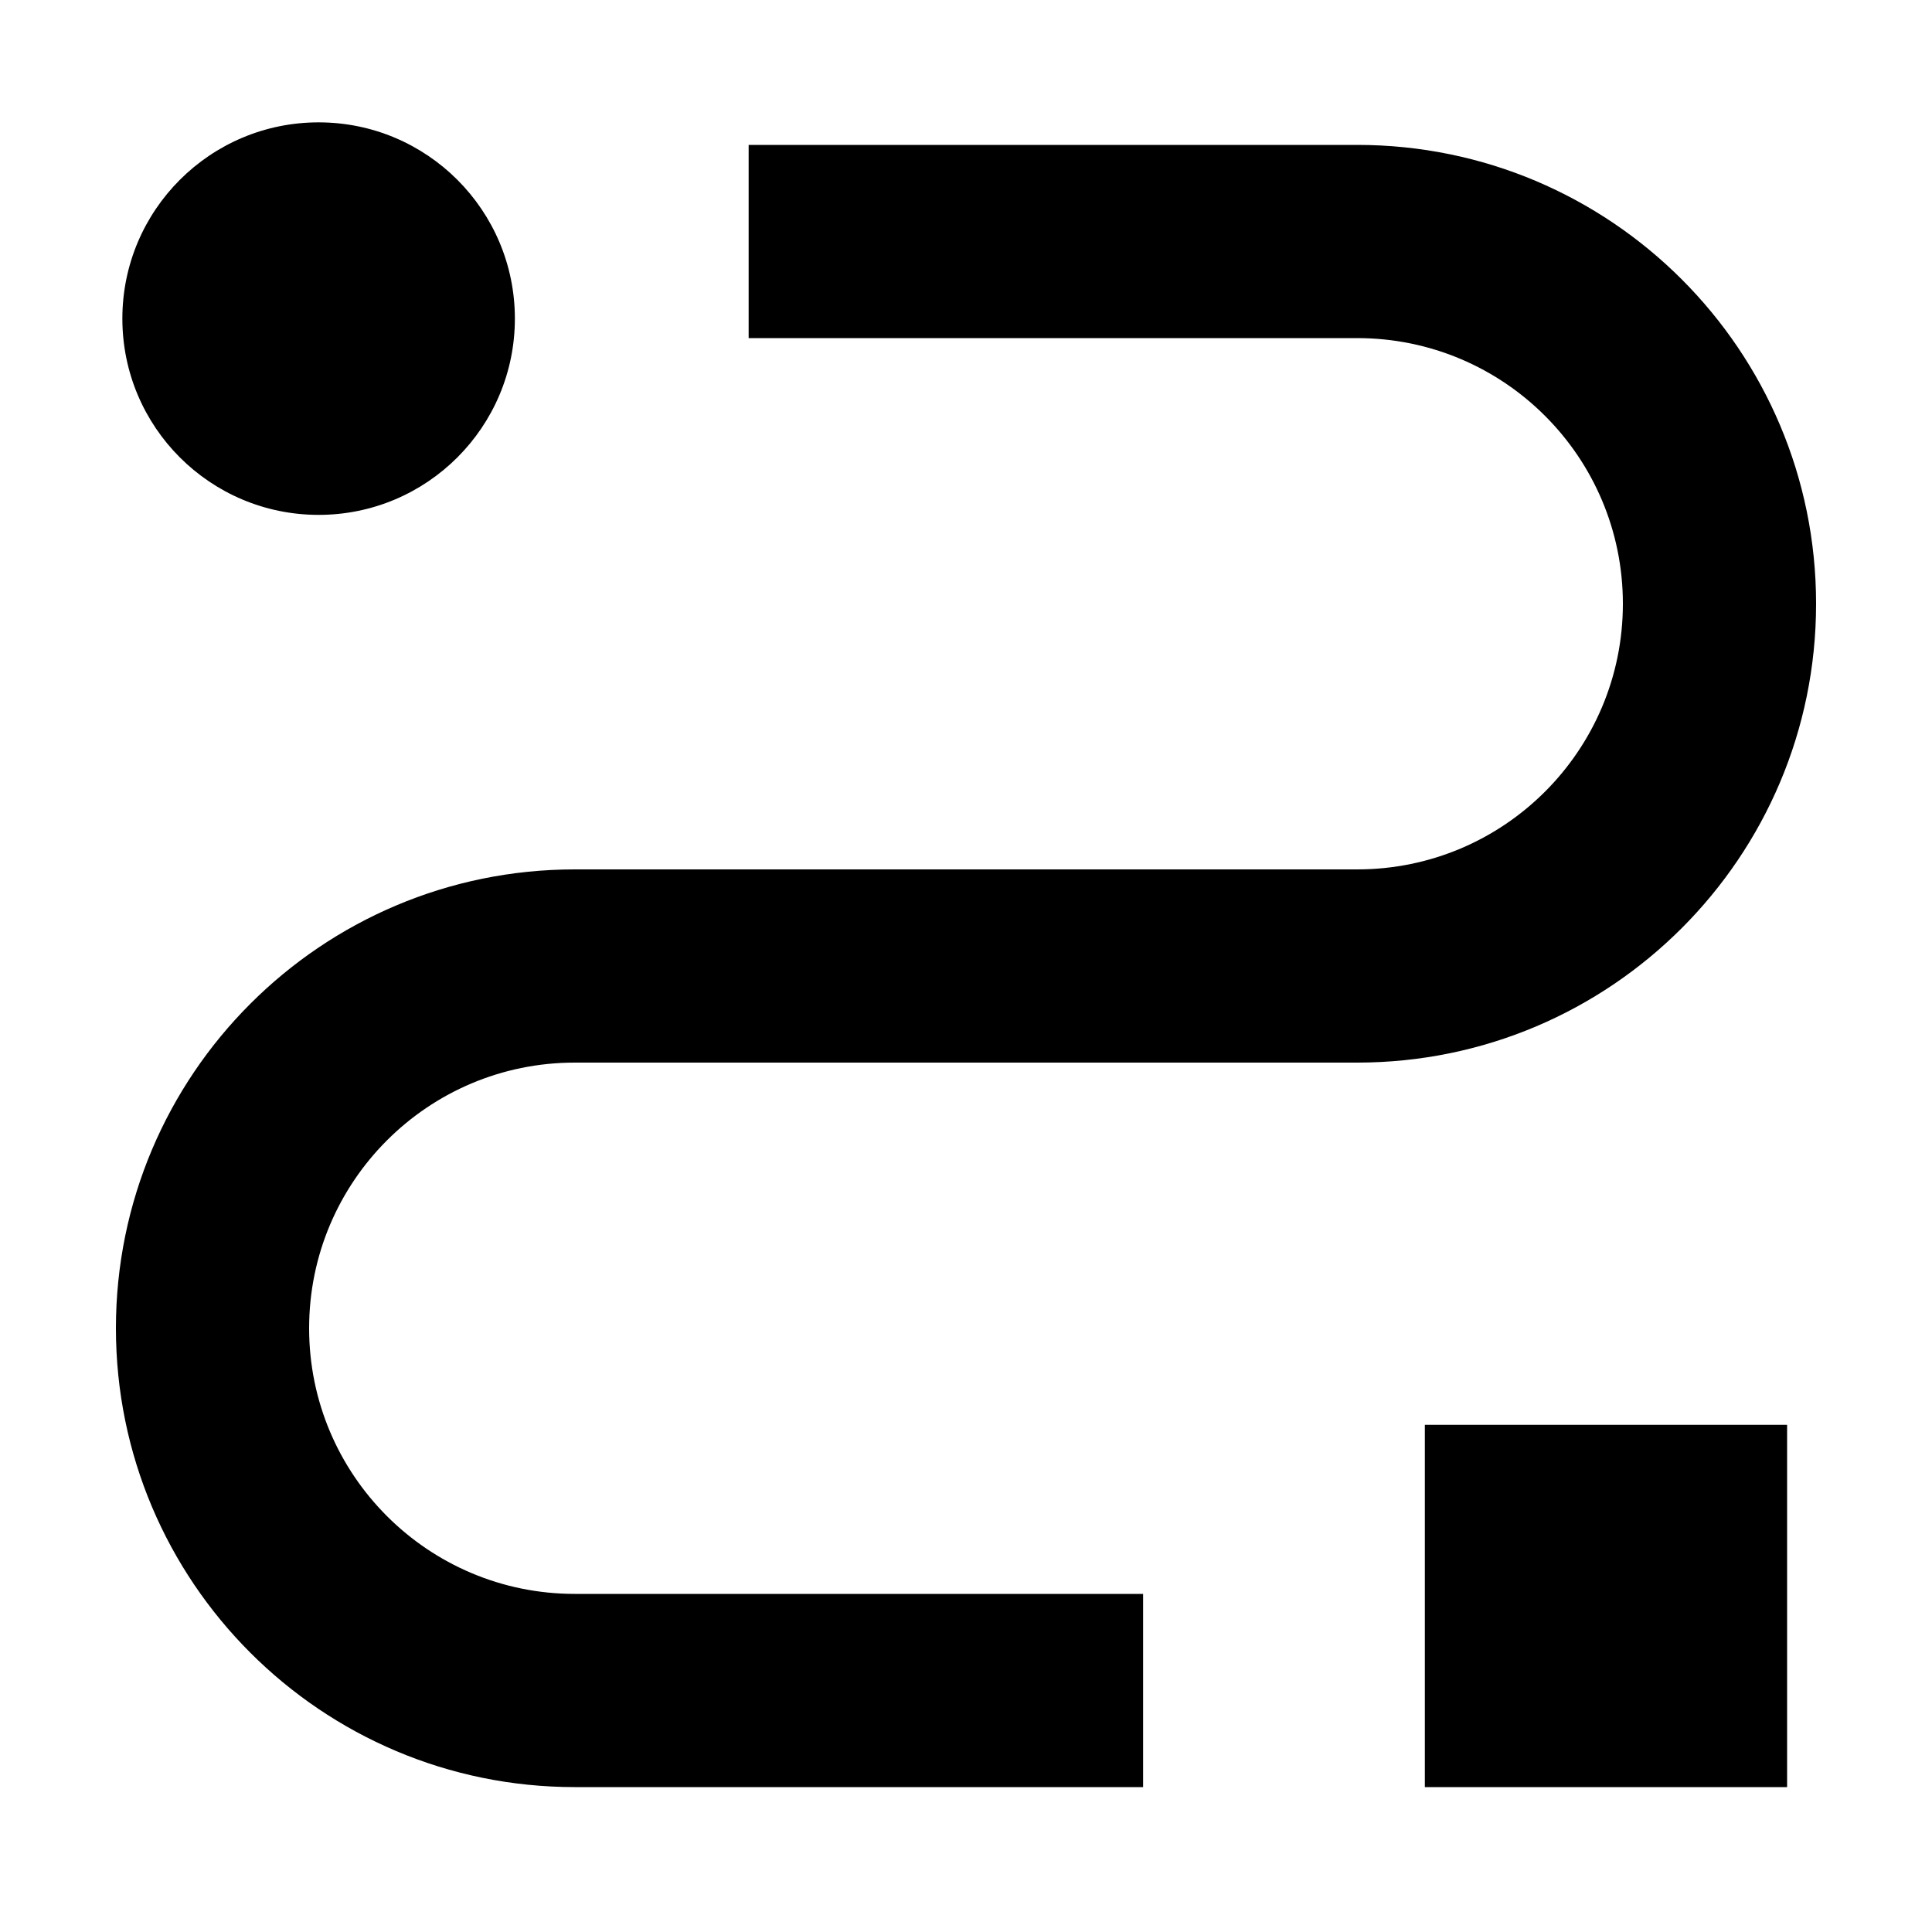
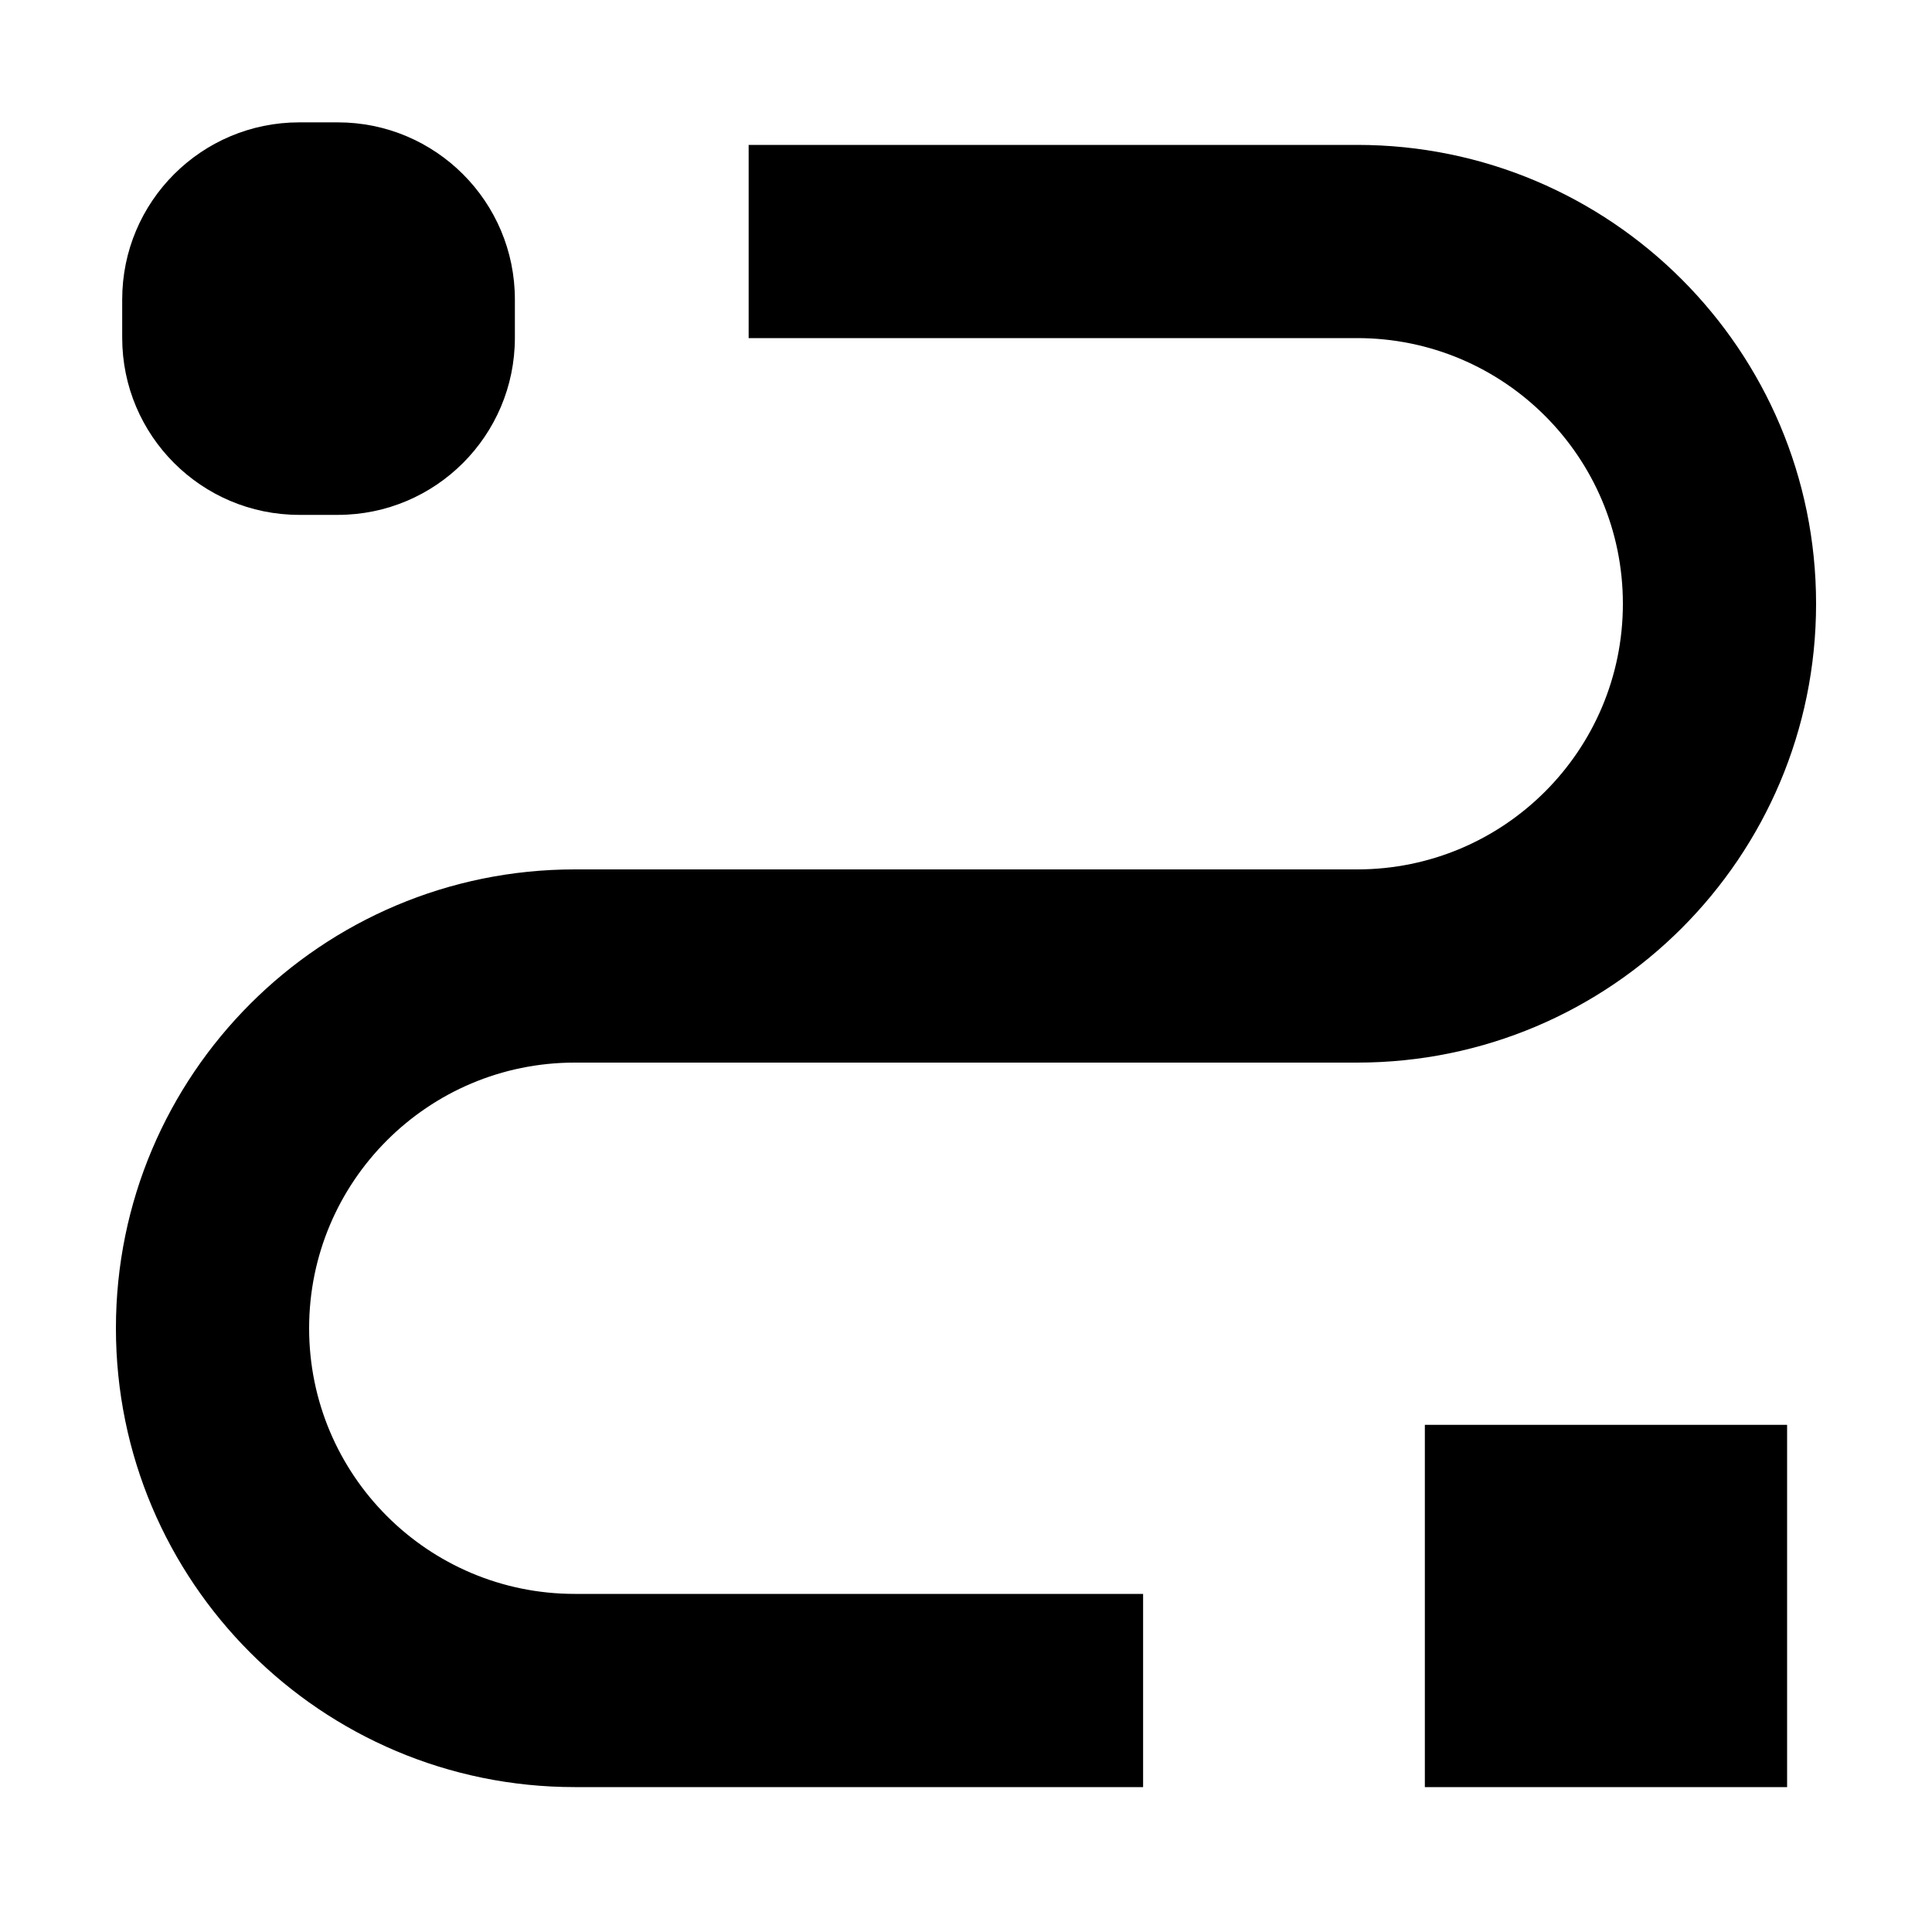
<svg xmlns="http://www.w3.org/2000/svg" viewBox="0 0 12 12" fill="currentColor">
-   <path d="M8.43.9a2.85 2.85 0 0 1 0 5.7H3.57a1.65 1.65 0 0 0 0 3.3H7.1v1.2H3.57a2.85 2.85 0 1 1 0-5.7h4.86a1.65 1.65 0 0 0 0-3.3H4.65V.9zm2.67 10.2H8.85V8.85h2.25zM1.979.76a1.219 1.219 0 1 1 0 2.438 1.219 1.219 0 0 1 0-2.438" />
+   <path d="M8.43.9a2.85 2.85 0 0 1 0 5.7H3.57a1.65 1.65 0 0 0 0 3.3H7.1v1.2H3.57a2.85 2.85 0 1 1 0-5.7h4.86a1.65 1.65 0 0 0 0-3.3H4.65V.9zm2.67 10.2H8.85V8.85h2.25zM2.098.76a1.1 1.1 0 0 1 1.1 1.1v.238a1.1 1.1 0 0 1-1.1 1.1h-.239a1.1 1.1 0 0 1-1.1-1.1V1.86a1.1 1.1 0 0 1 1.1-1.1z" />
</svg>
